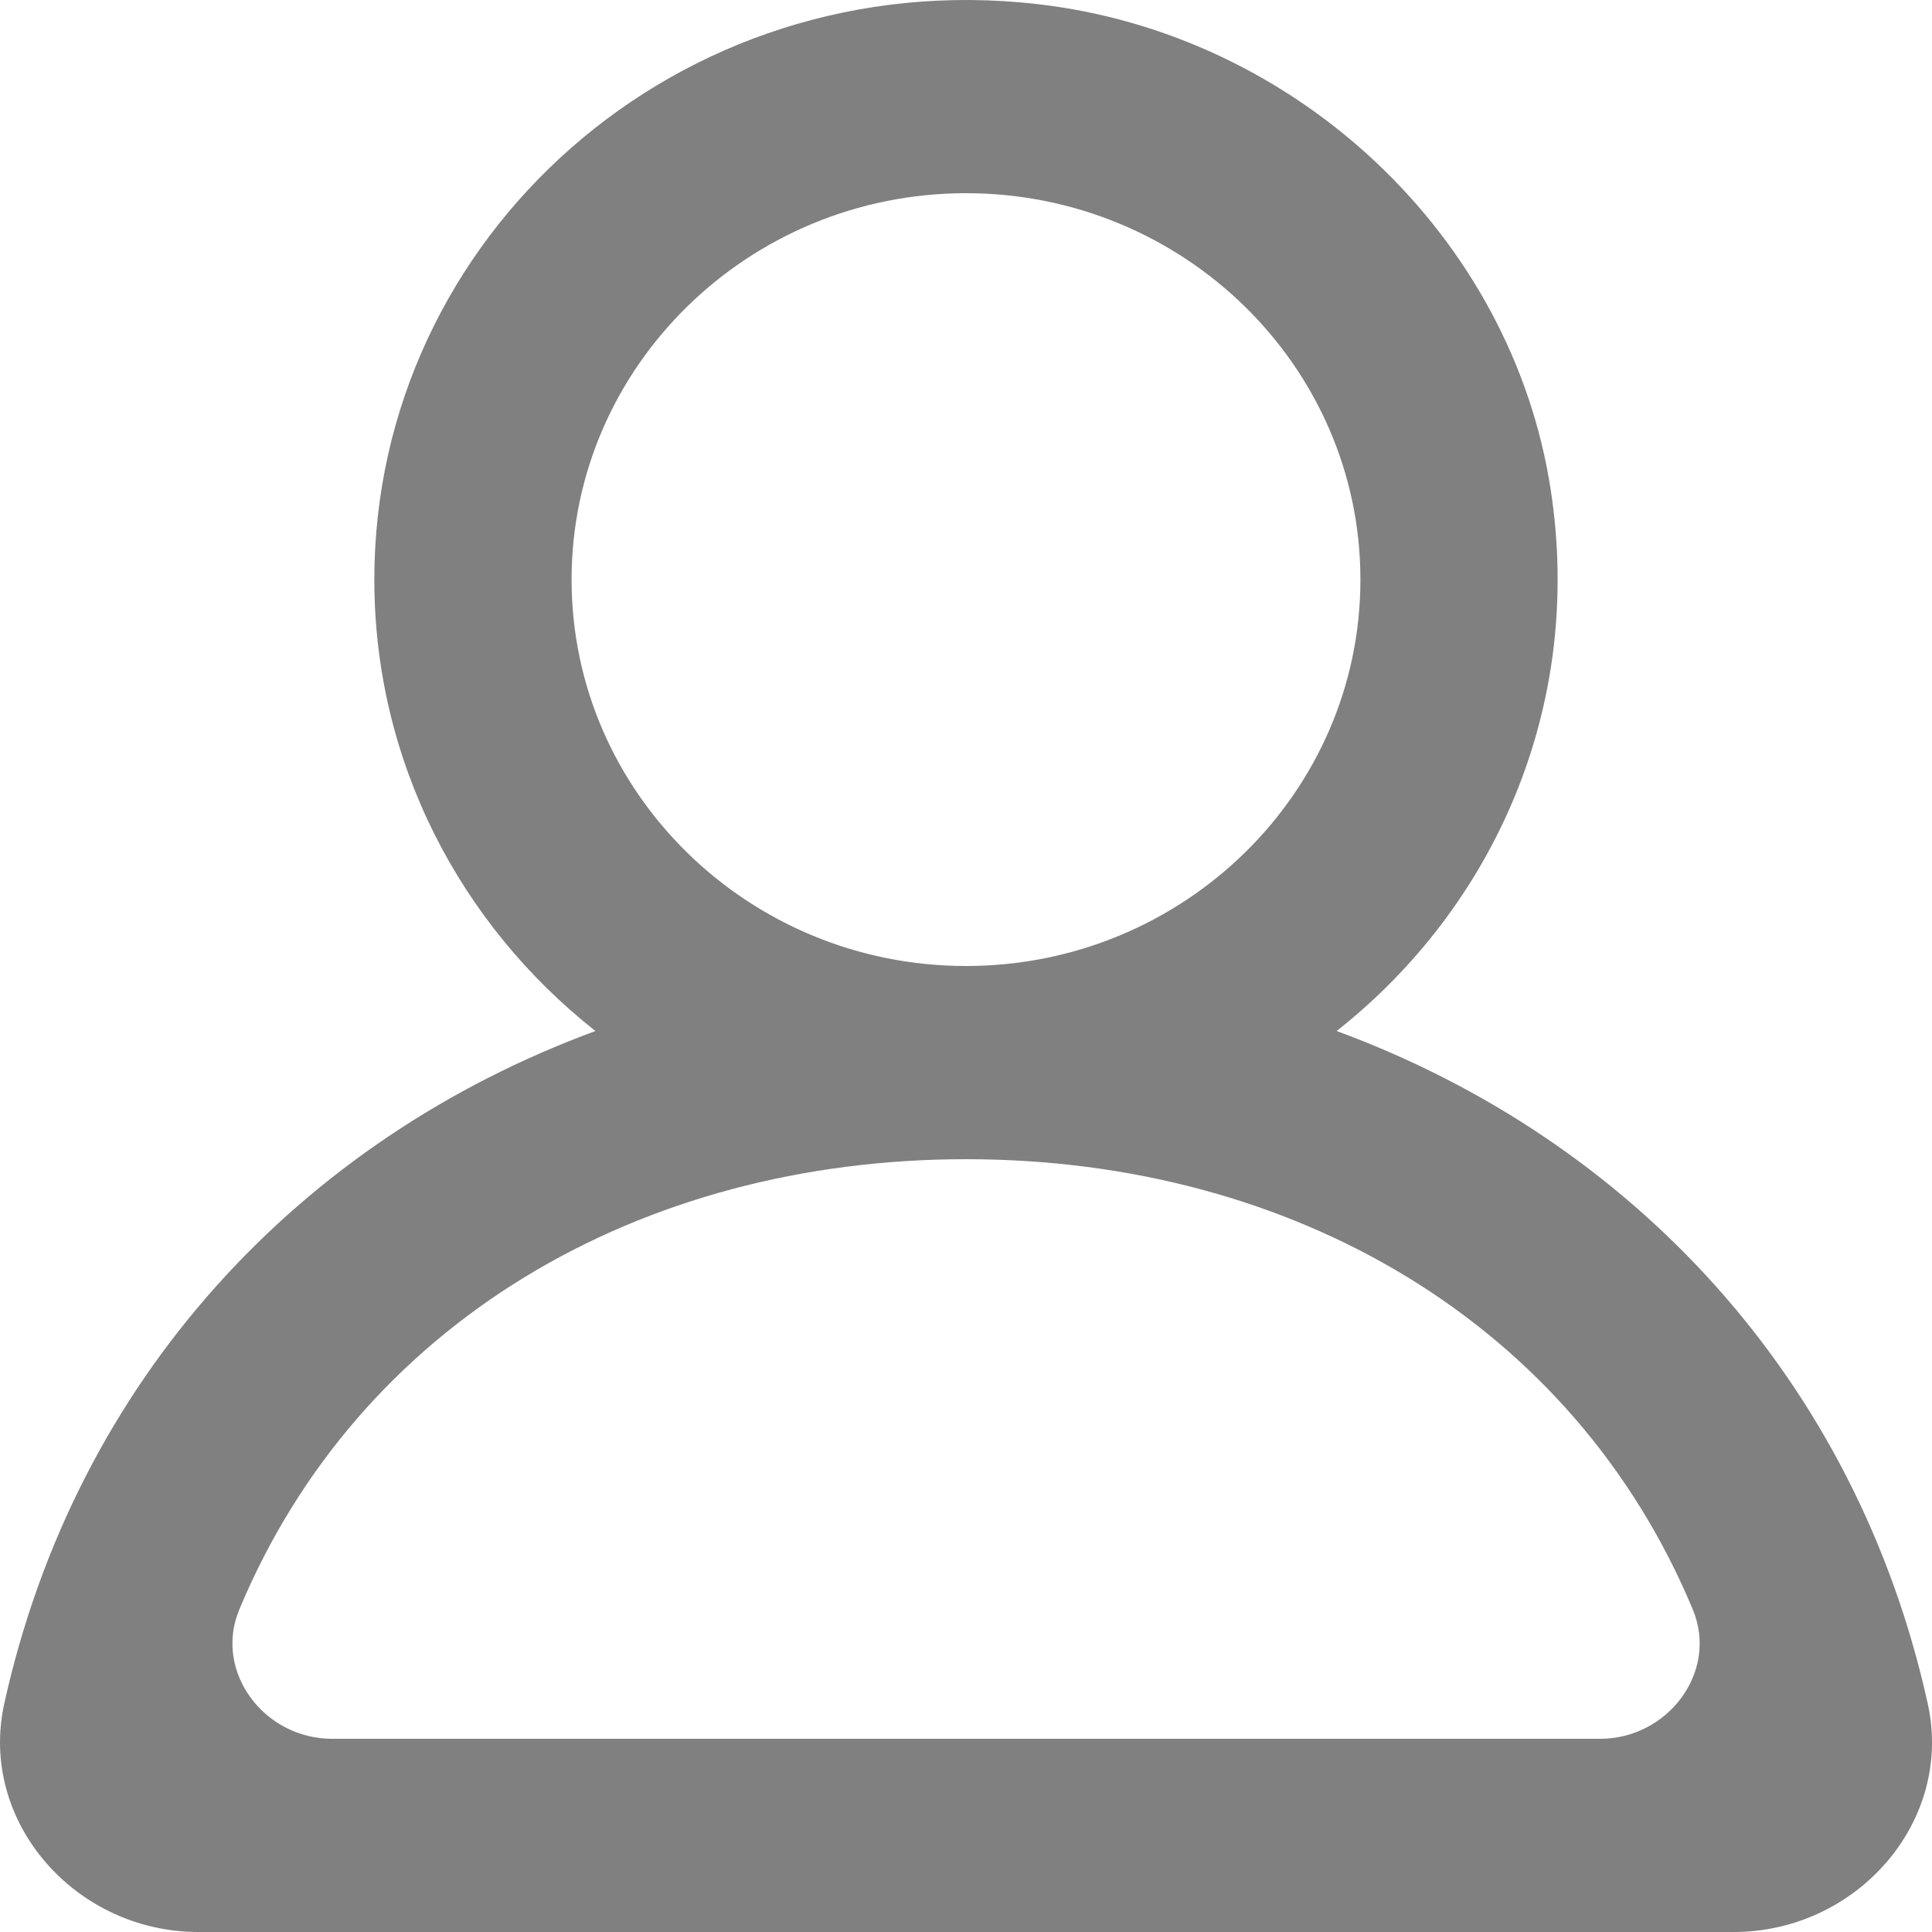
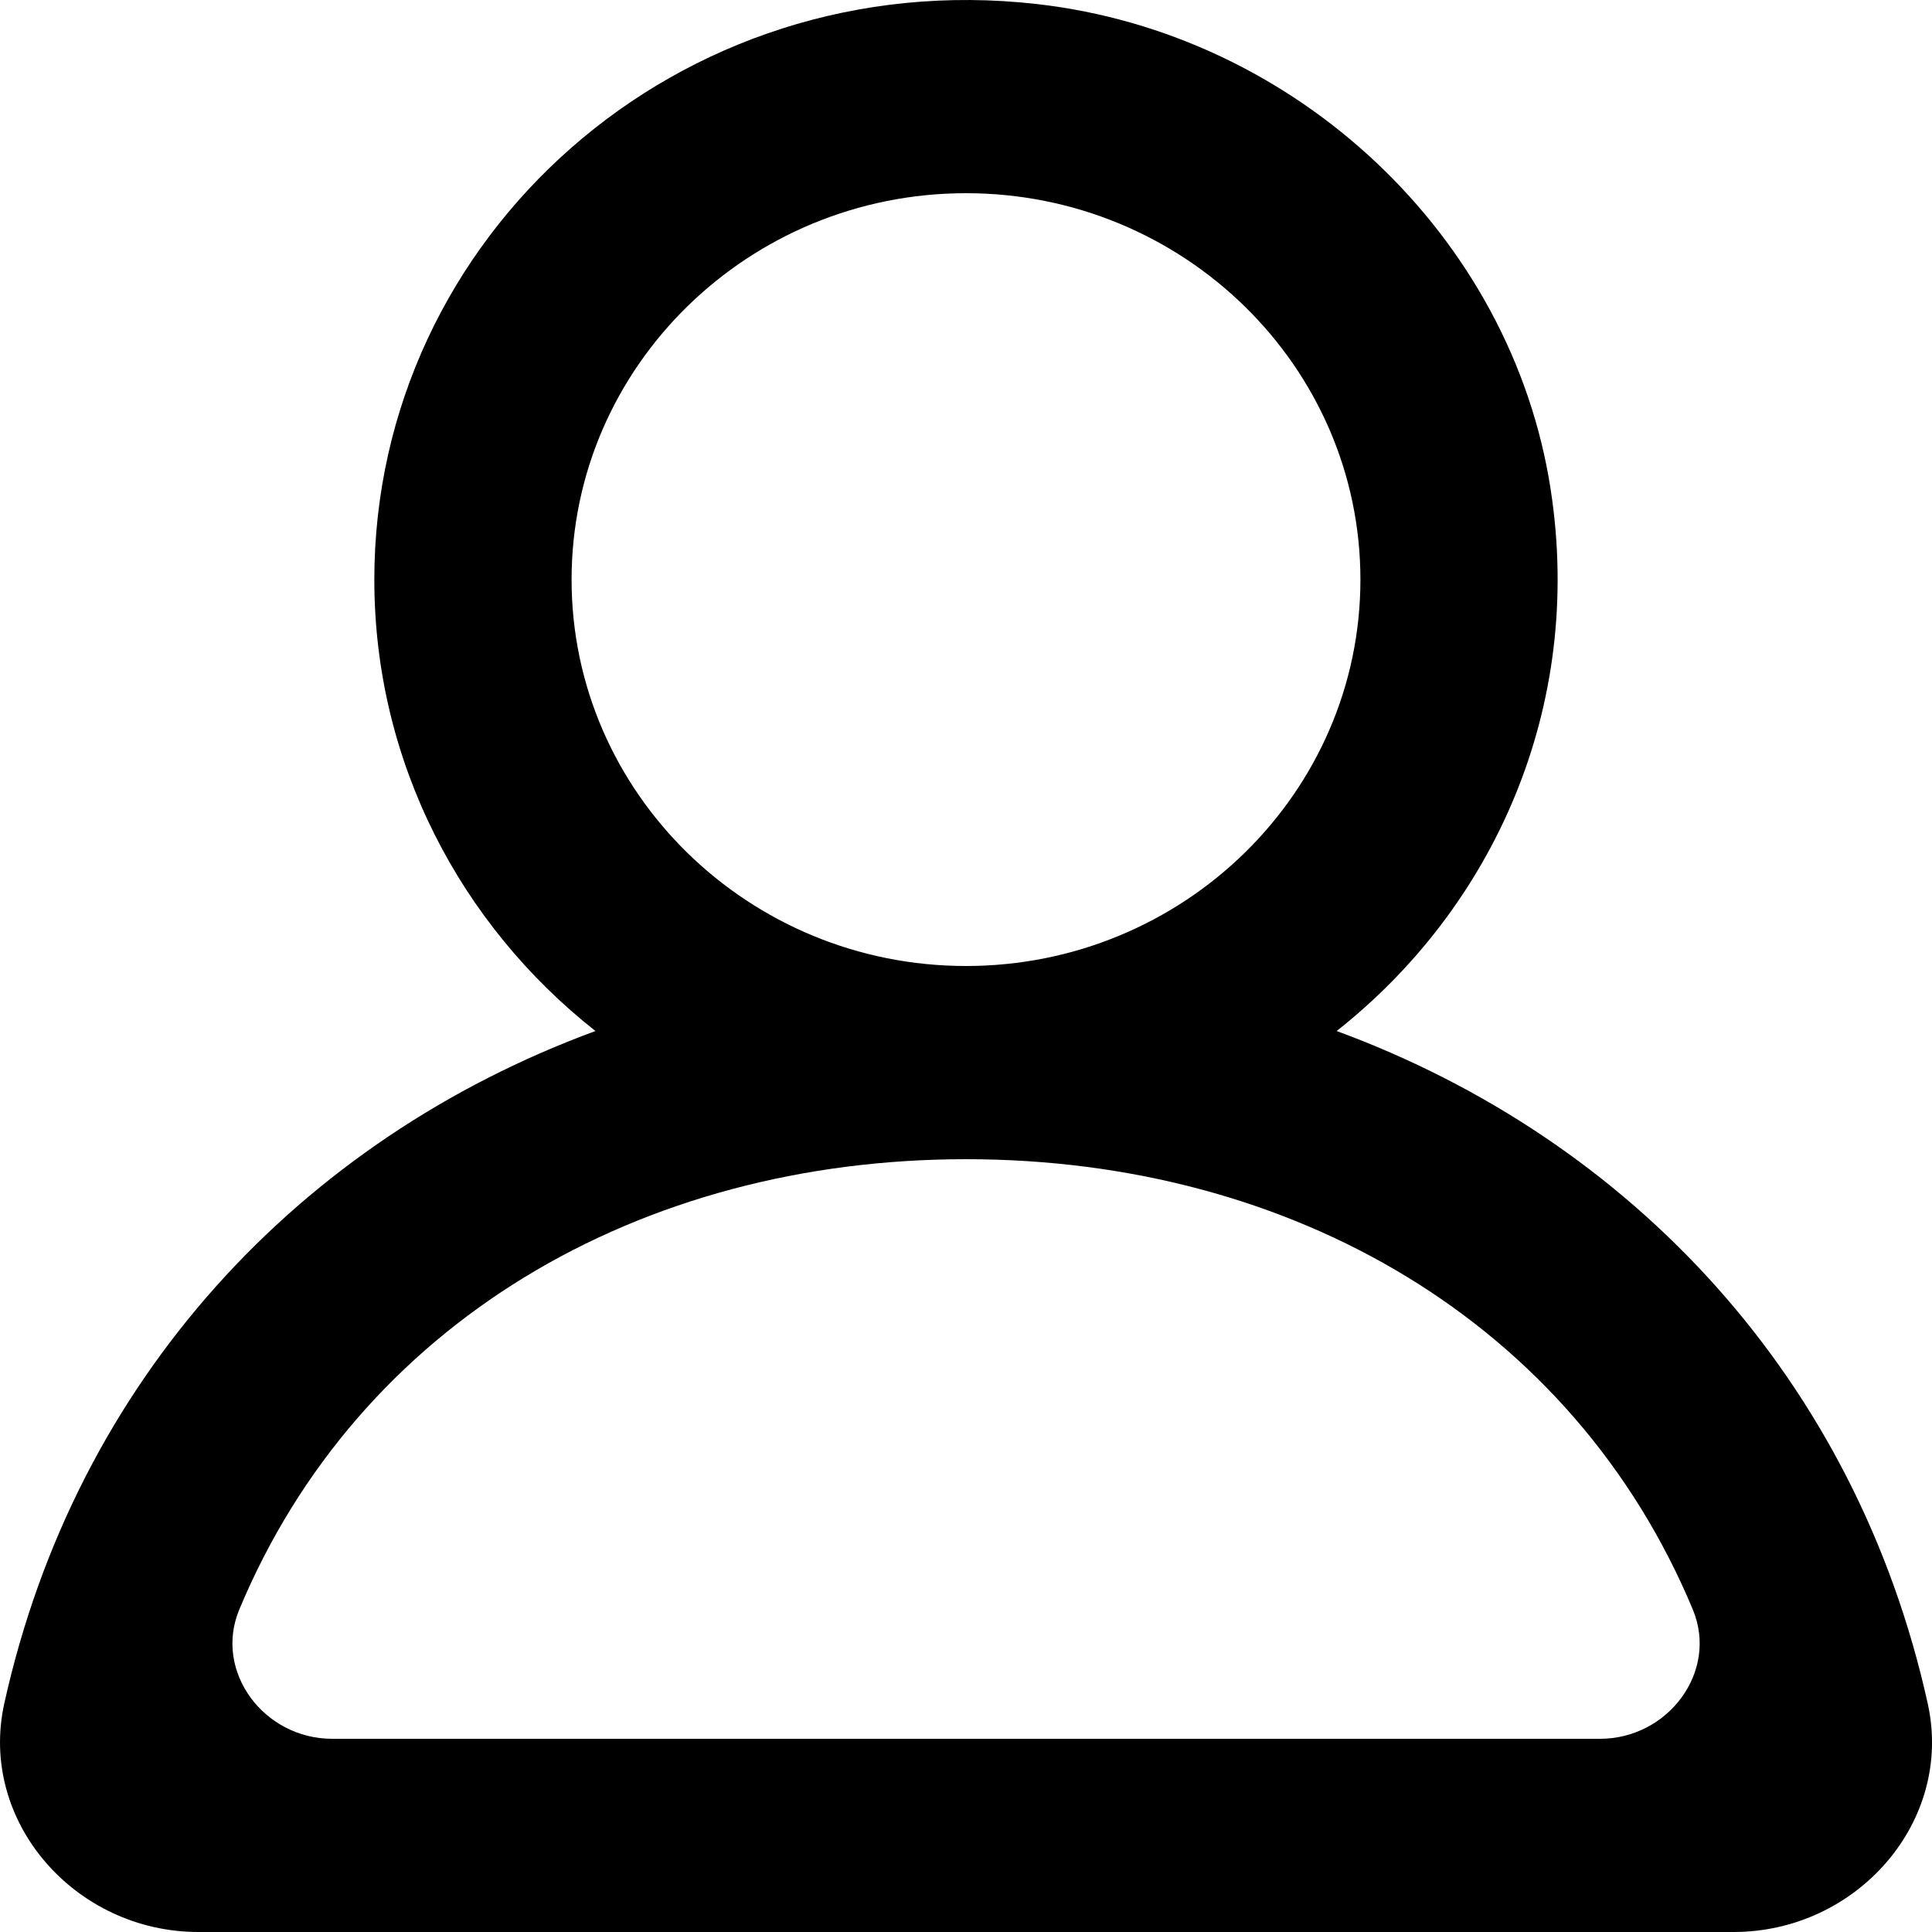
<svg xmlns="http://www.w3.org/2000/svg" width="20px" height="20px" viewBox="0 0 20 20" version="1.1">
  <defs>

</defs>
  <g id="Page-1" stroke="none" stroke-width="1" fill="none" fill-rule="evenodd">
-     <g id="Dribbble-Light-Preview" transform="translate(-140, -2159)" fill="grey">
+     <g id="Dribbble-Light-Preview" transform="translate(-140, -2159)" fill="#000">
      <g id="icons" transform="translate(56, 160)">
        <path d="M100.563,2017 L87.438,2017 C86.732,2017 86.21,2016.303 86.477,2015.662 C87.713,2012.698 90.617,2011 94,2011 C97.384,2011 100.288,2012.698 101.524,2015.662 C101.791,2016.303 101.269,2017 100.563,2017 M89.917,2005 C89.917,2002.794 91.749,2001 94,2001 C96.252,2001 98.083,2002.794 98.083,2005 C98.083,2007.206 96.252,2009 94,2009 C91.749,2009 89.917,2007.206 89.917,2005 M103.956,2016.636 C103.214,2013.277 100.892,2010.798 97.837,2009.673 C99.456,2008.396 100.4,2006.331 100.053,2004.07 C99.651,2001.447 97.424,1999.348 94.735,1999.042 C91.023,1998.619 87.875,2001.449 87.875,2005 C87.875,2006.89 88.769,2008.574 90.164,2009.673 C87.107,2010.798 84.787,2013.277 84.044,2016.636 C83.775,2017.857 84.779,2019 86.054,2019 L101.946,2019 C103.222,2019 104.226,2017.857 103.956,2016.636" id="profile_round-[#1342]">

</path>
      </g>
    </g>
  </g>
</svg>
